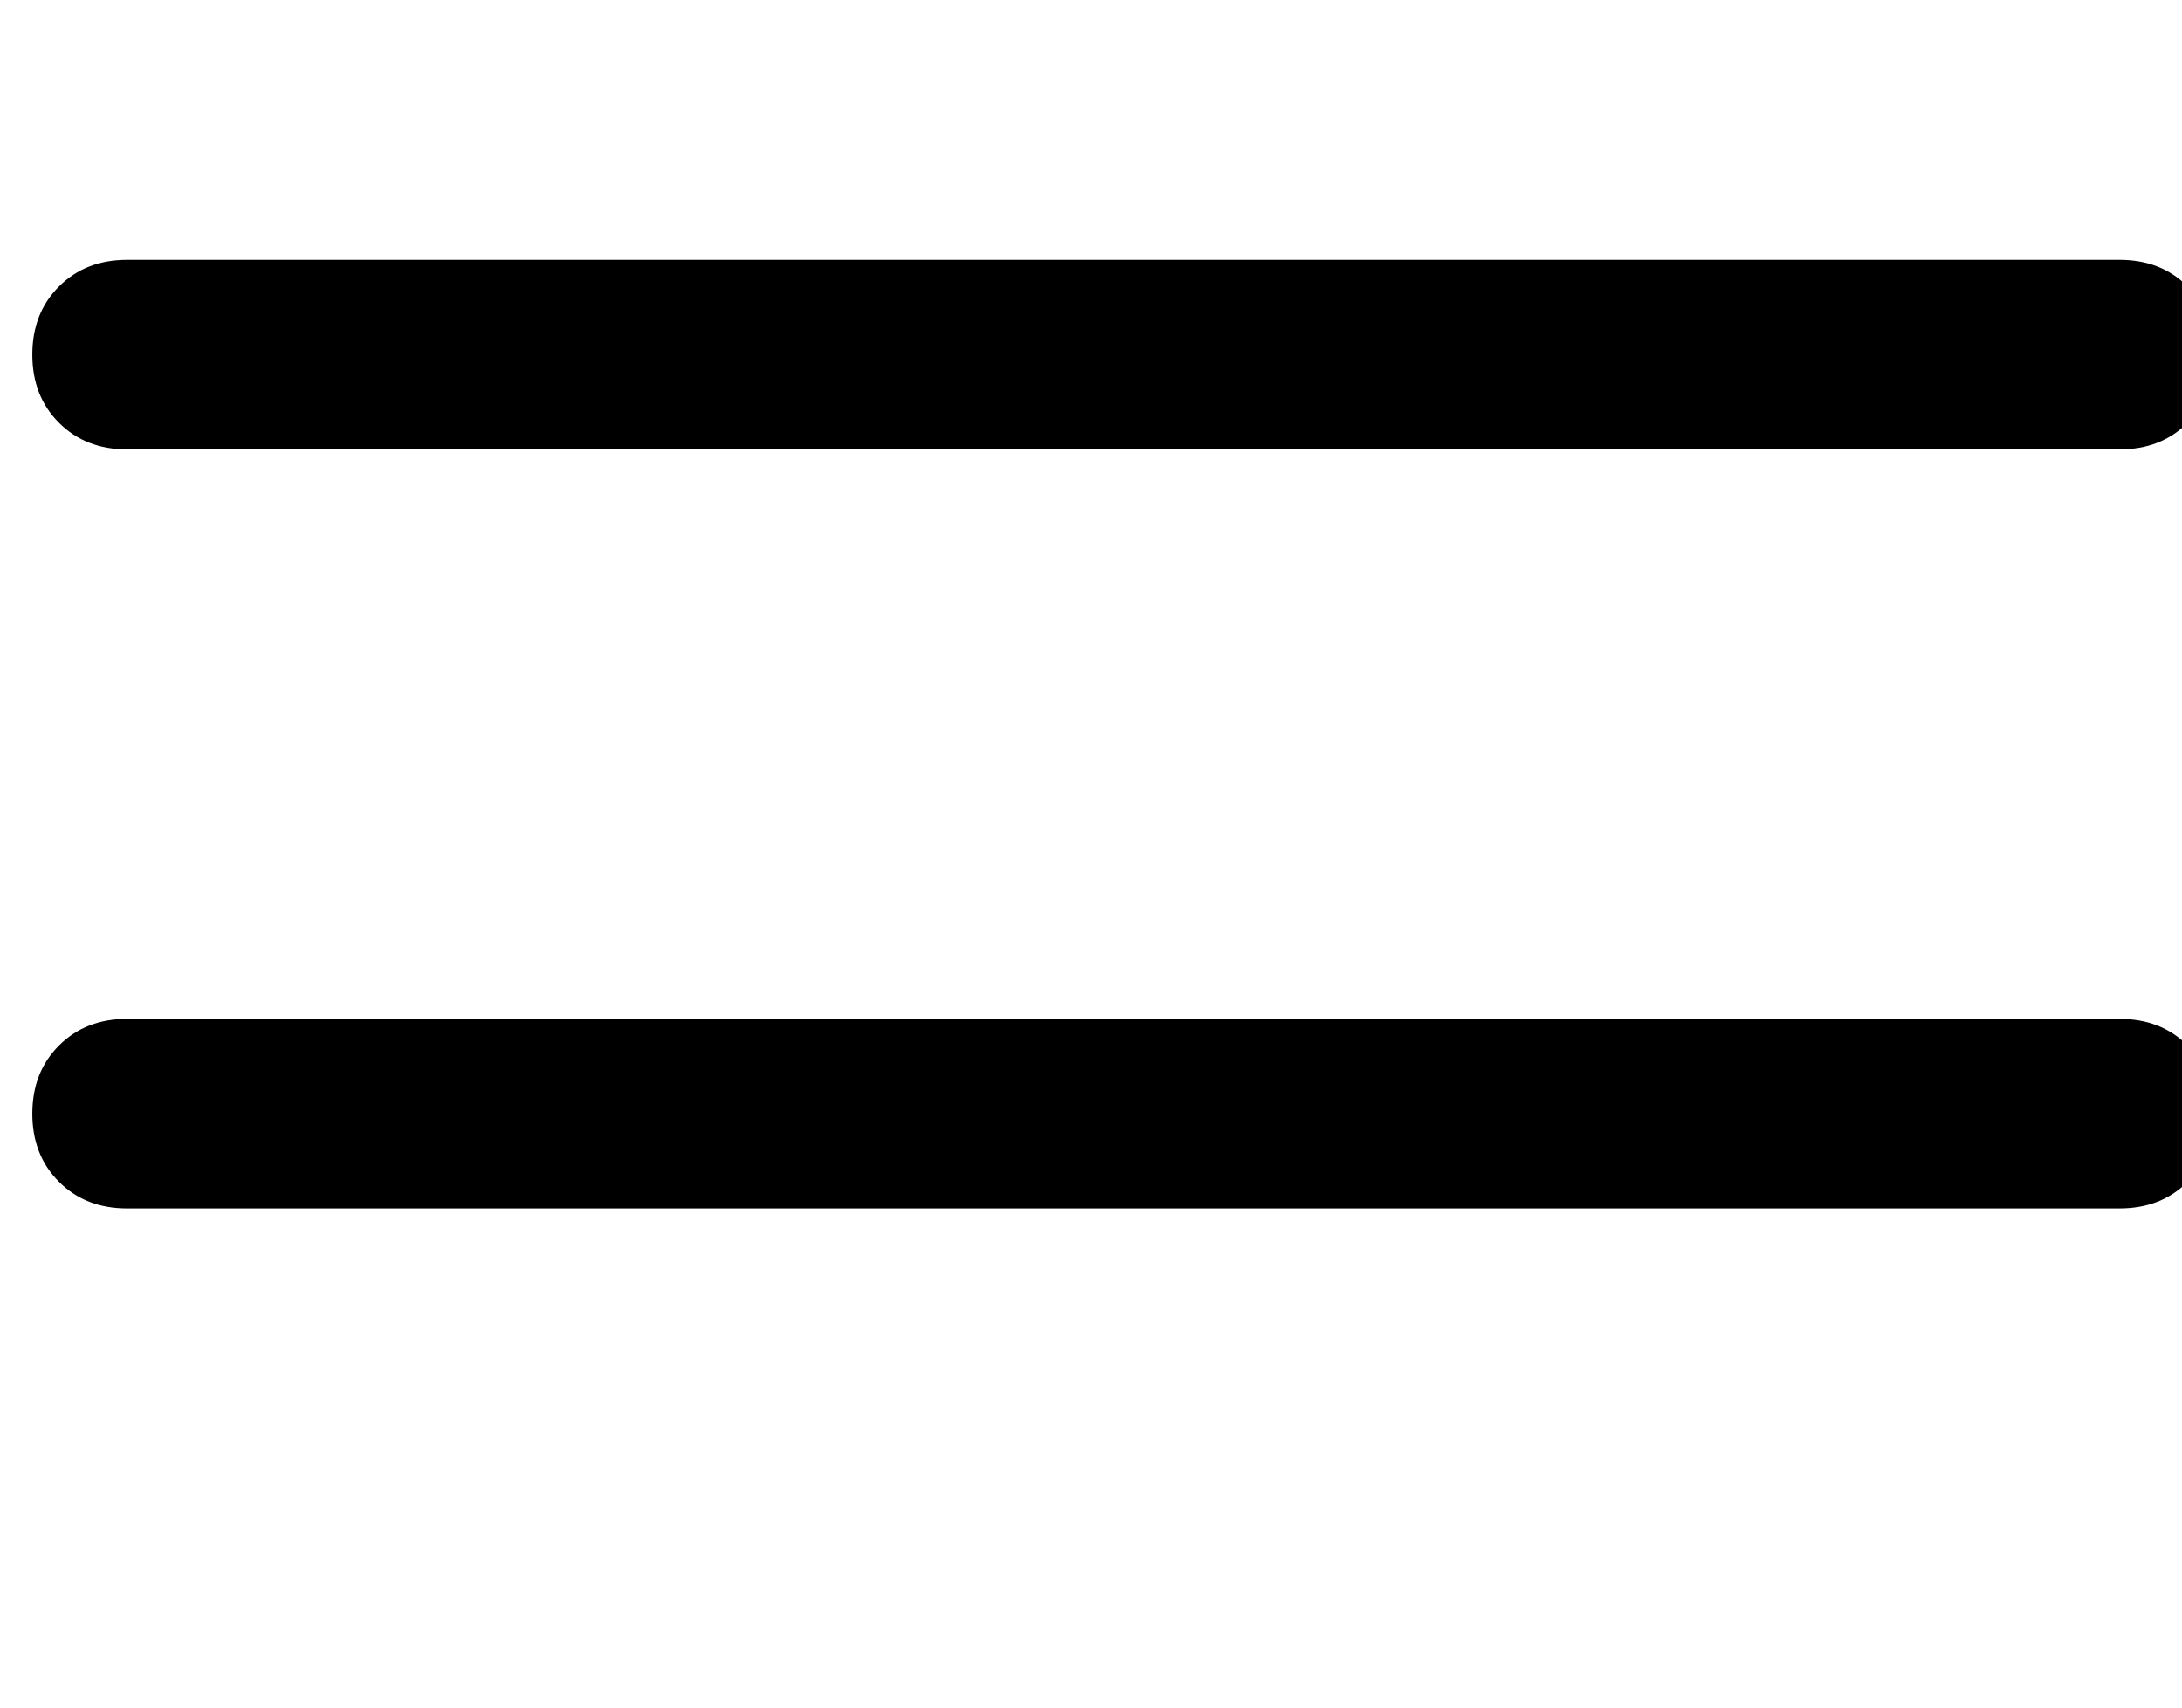
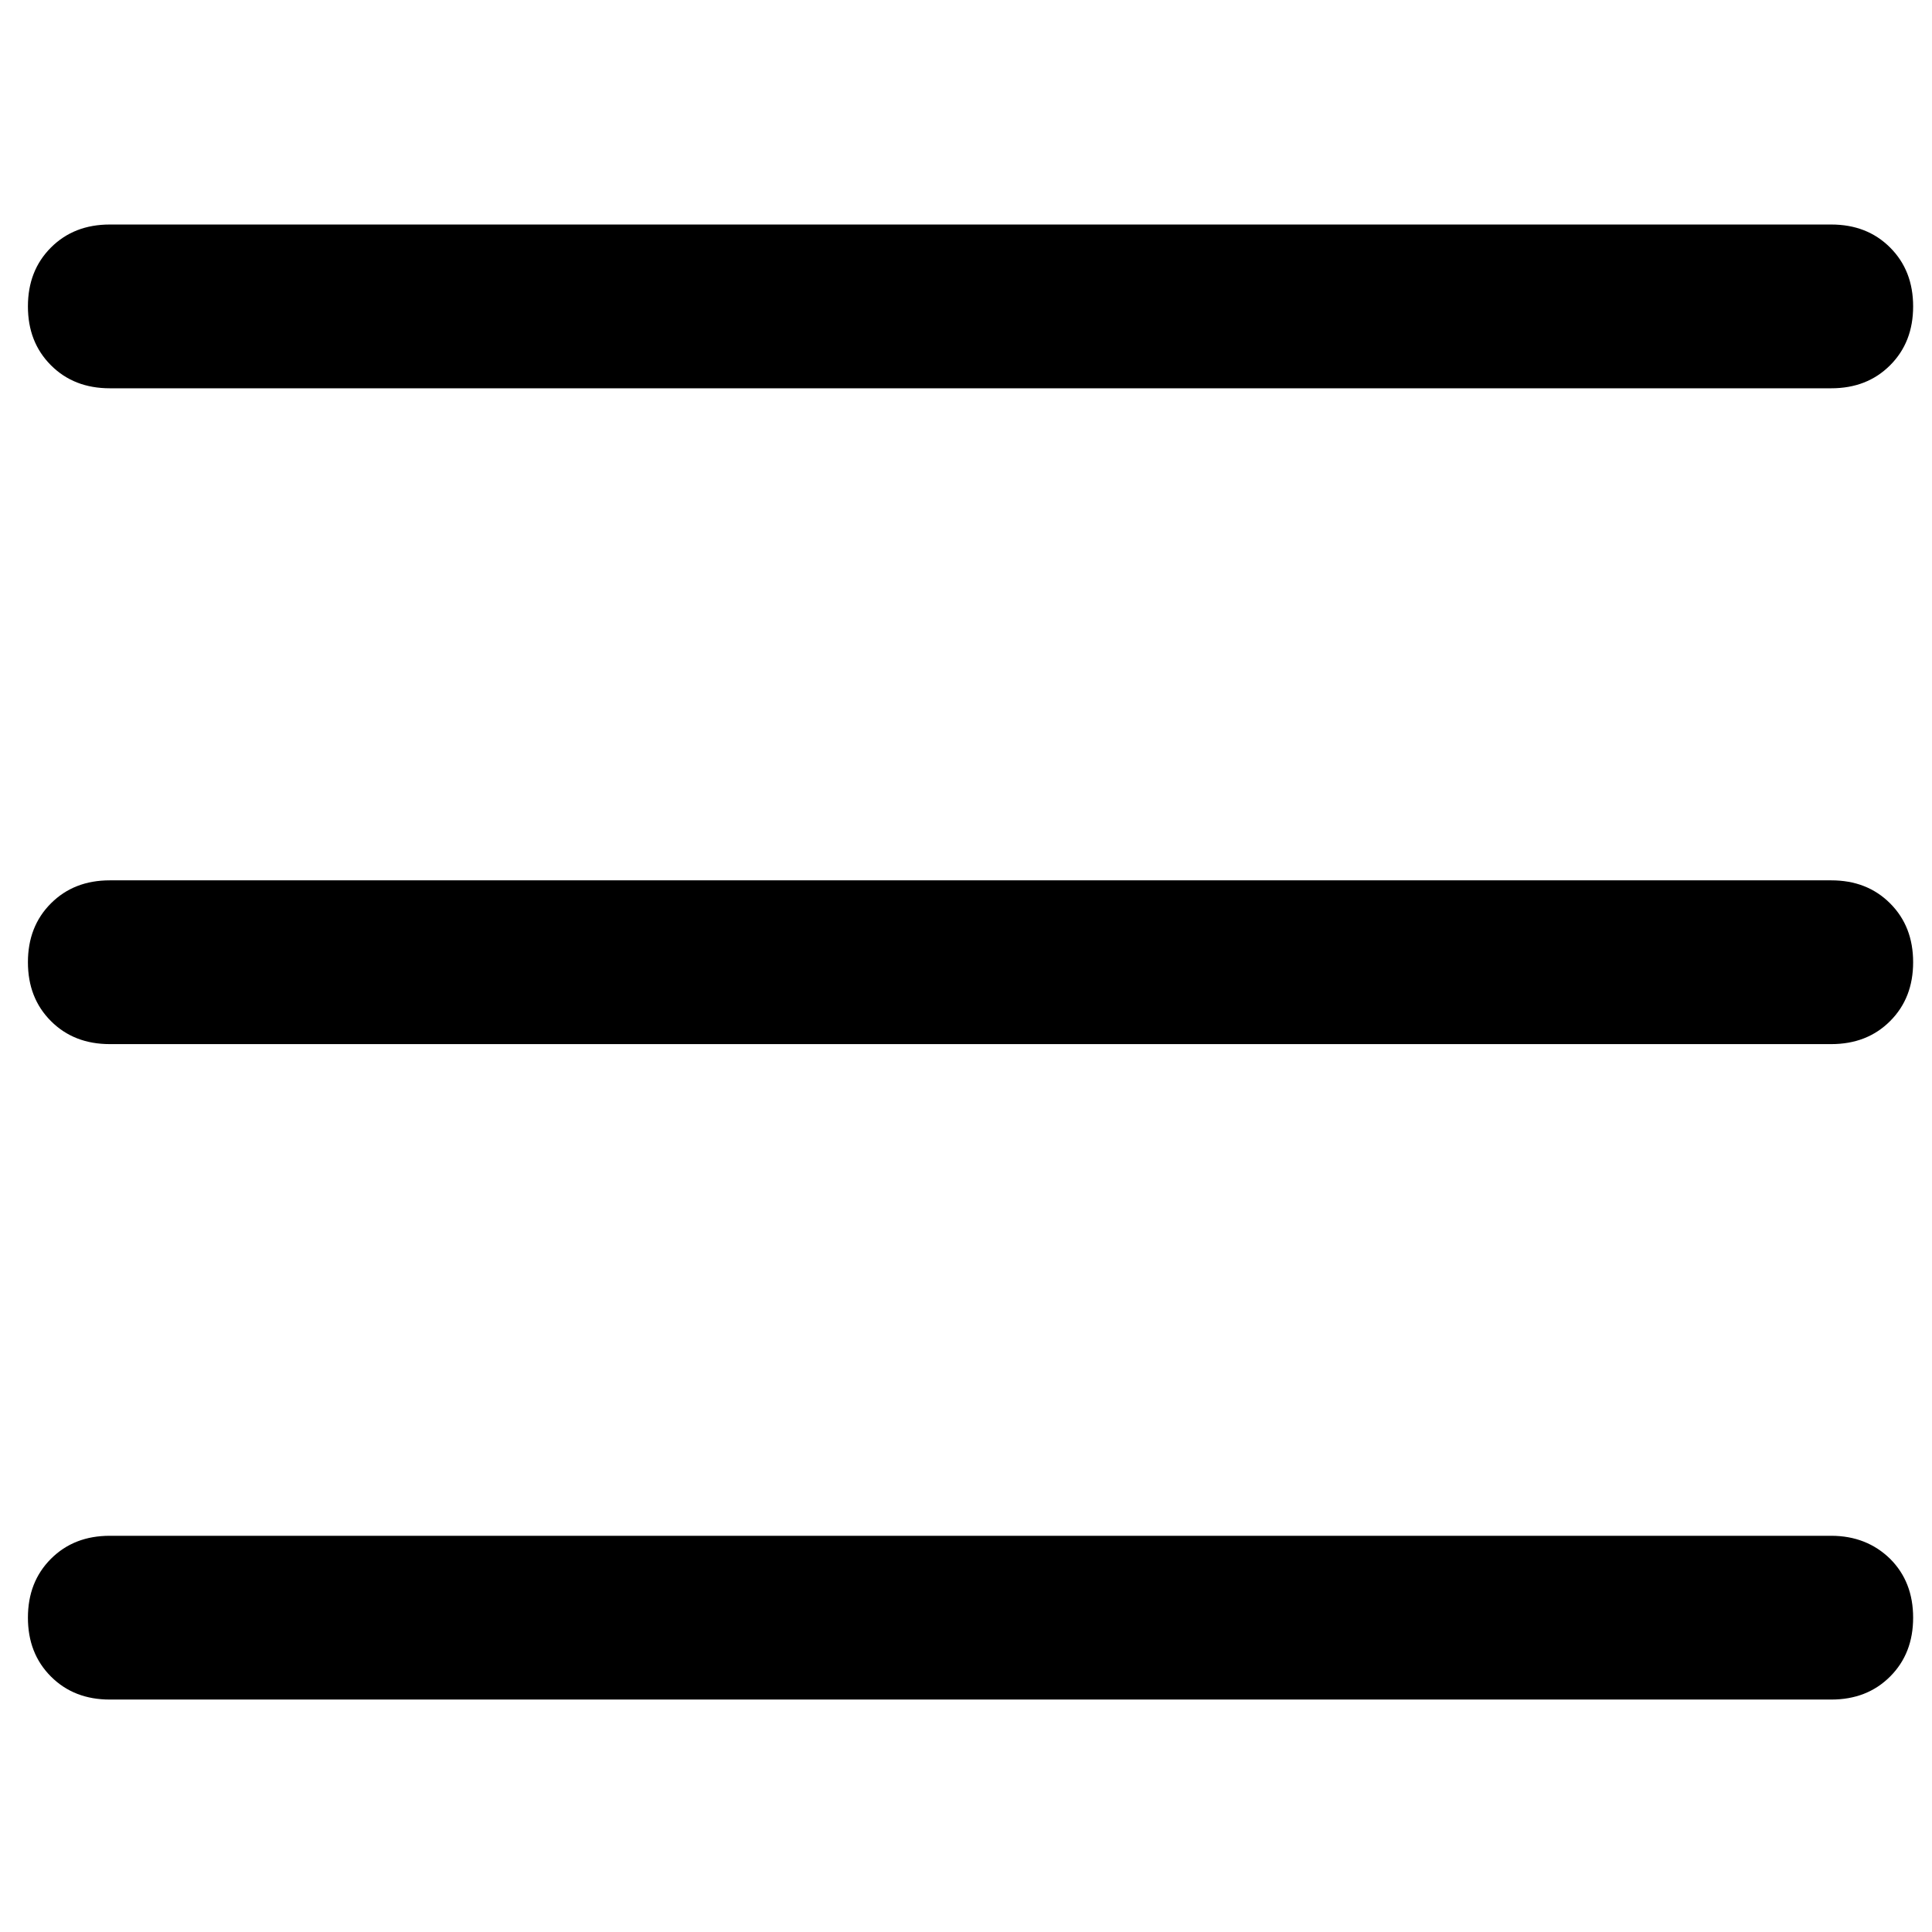
- <svg xmlns="http://www.w3.org/2000/svg" width="100%" height="100%">
+ <svg xmlns="http://www.w3.org/2000/svg" width="100%" height="100%" viewBox="0 0 1024 1024">
  <path d="M27 193.6c-8.2-8.2-12.2-18.6-12.2-31.2s4-23 12.2-31.2S45.6 119 58.2 119h912.4c12.6 0 23 4 31.2 12.2s12.2 18.6 12.2 31.2c0 12.6-4 23-12.2 31.2s-18.6 12.2-31.2 12.2H58.2c-12.6 0-23-4-31.2-12.2zm974.8 285.2c8.2 8.2 12.2 18.6 12.2 31.2s-4 23-12.2 31.2-18.6 12.2-31.2 12.2H58.2c-12.6 0-23-4-31.2-12.2S14.8 522.6 14.8 510c0-12.6 4-23 12.2-31.2s18.6-12.2 31.2-12.2h912.4c12.6 0 23 4 31.2 12.2zm0 347.4c8.2 8.2 12.2 18.6 12.2 31.2s-4 23-12.2 31.2-18.6 12.2-31.2 12.2H58.2c-12.6 0-23-4-31.2-12.2S14.8 870 14.8 857.4c0-12.6 4-23 12.2-31.2S45.6 814 58.2 814h912.4c12.6 0 23 4.2 31.2 12.2z" />
</svg>
